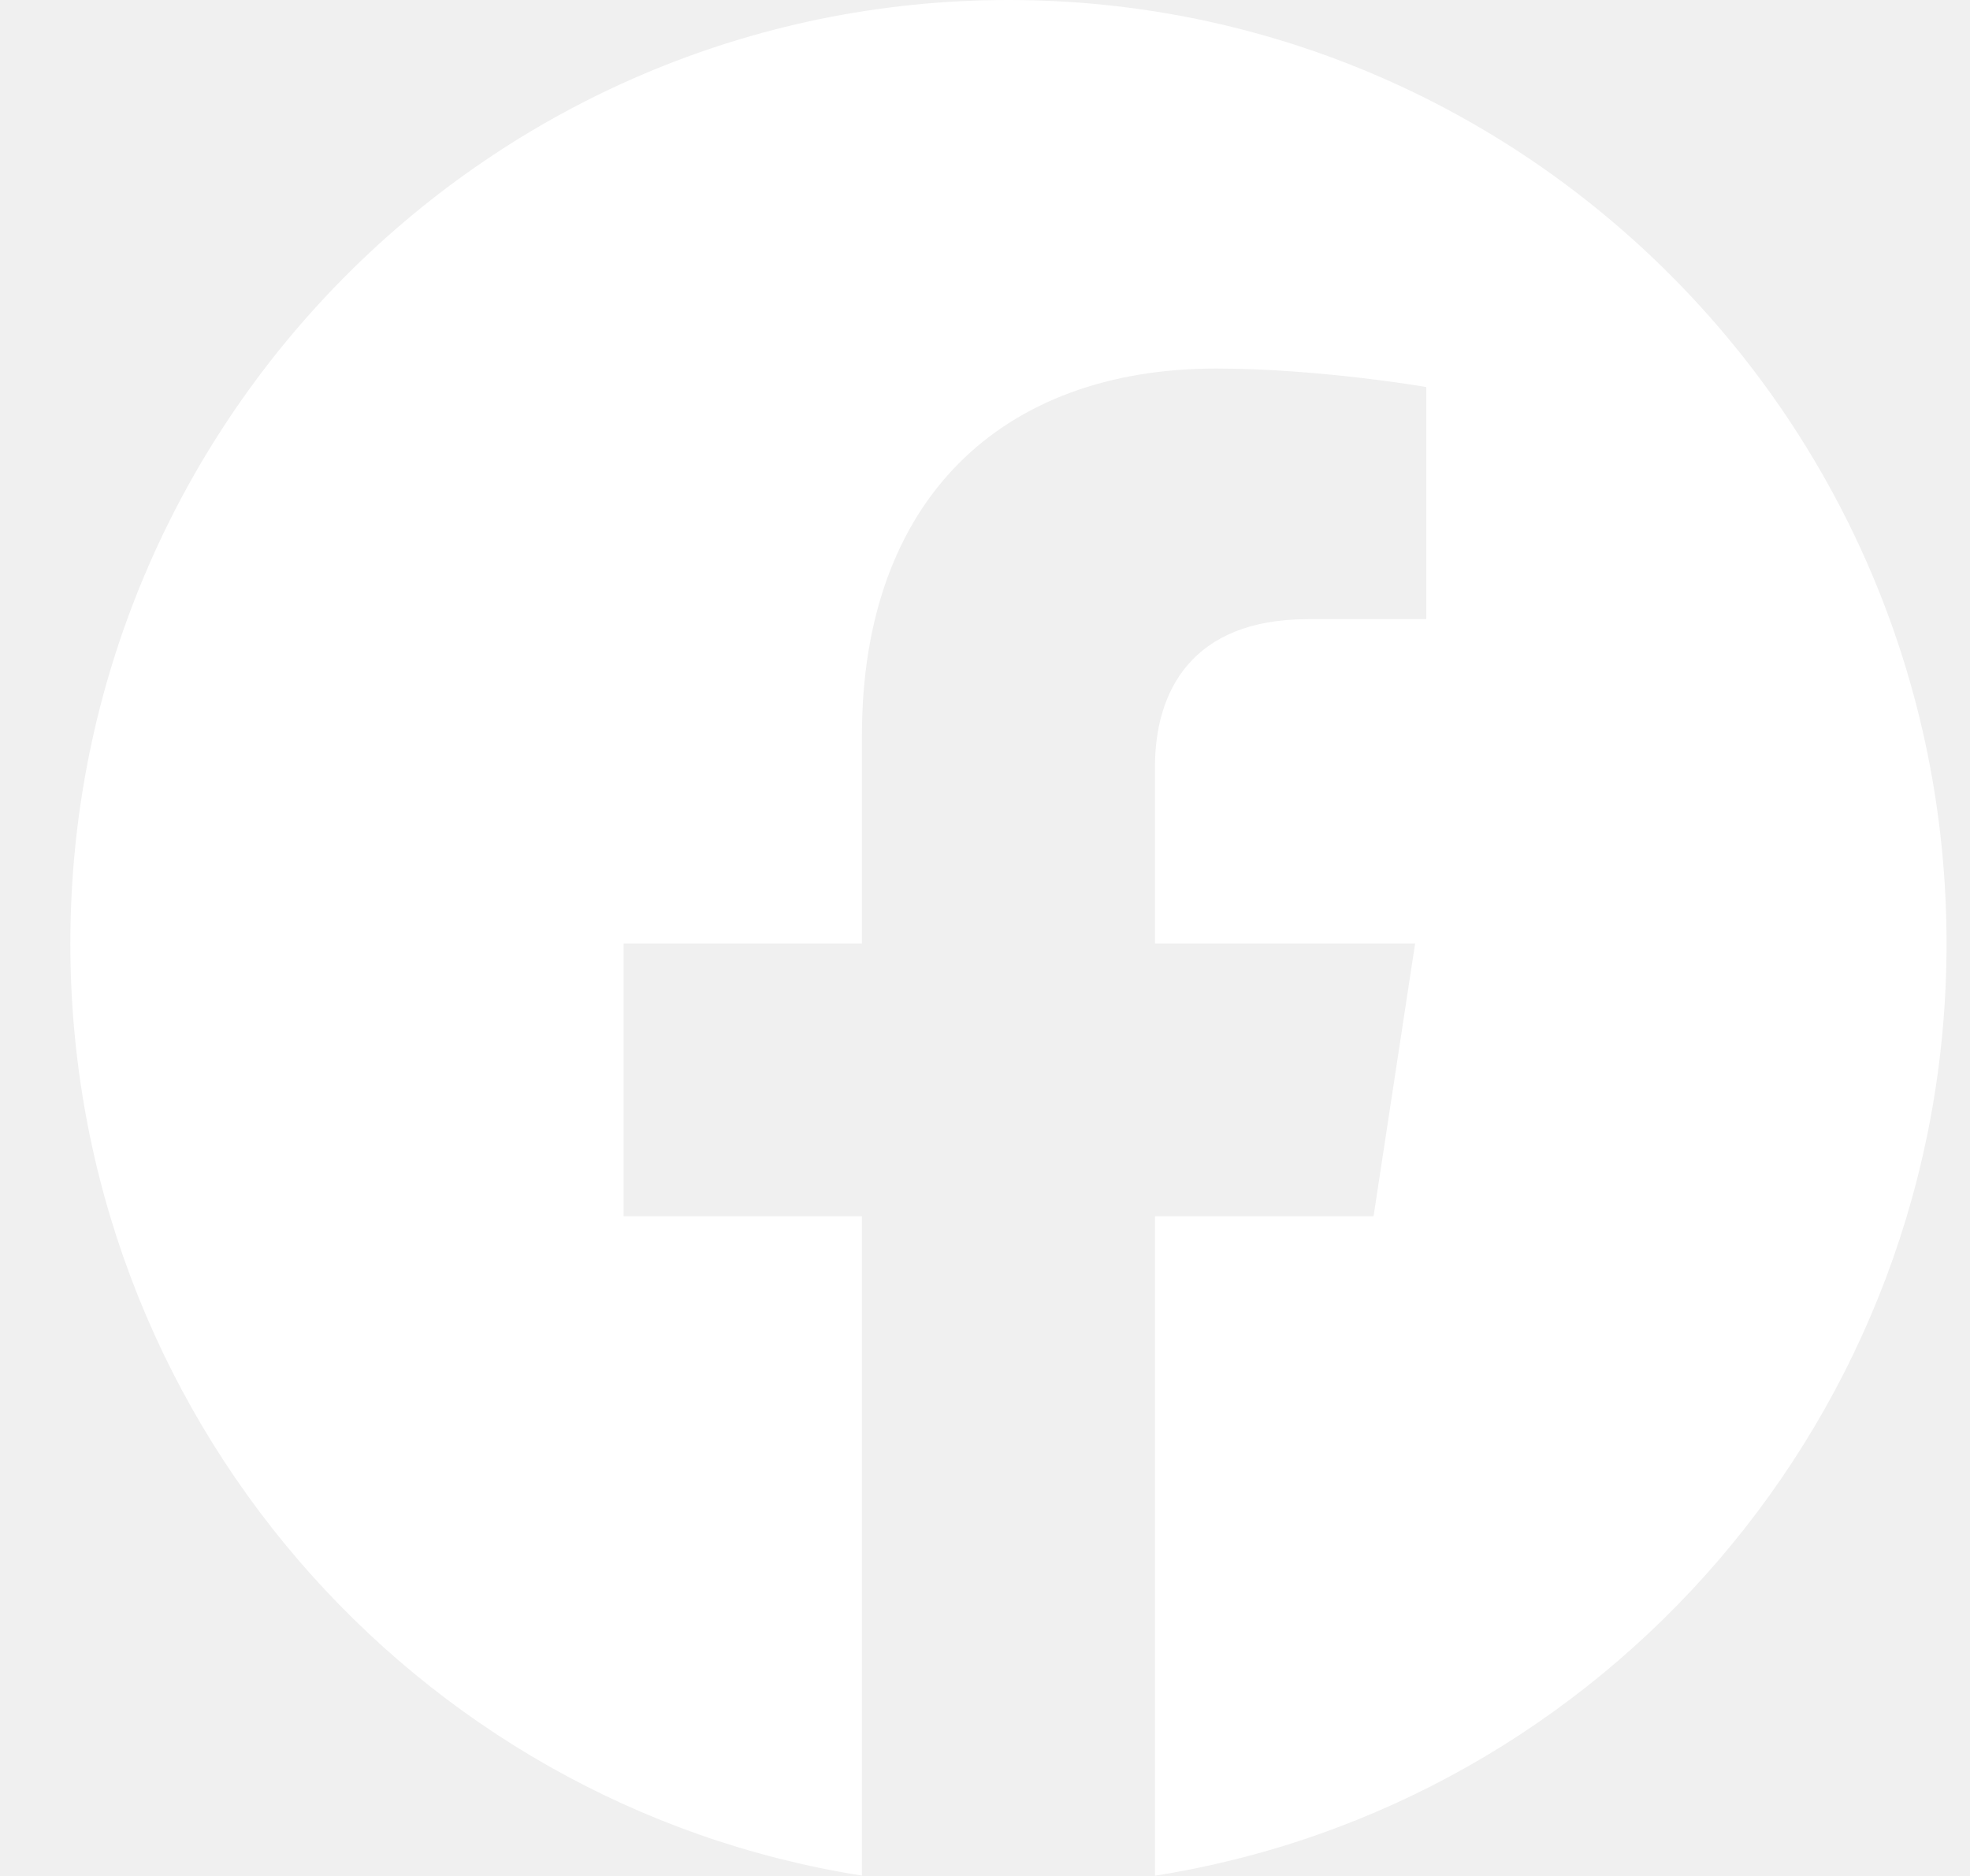
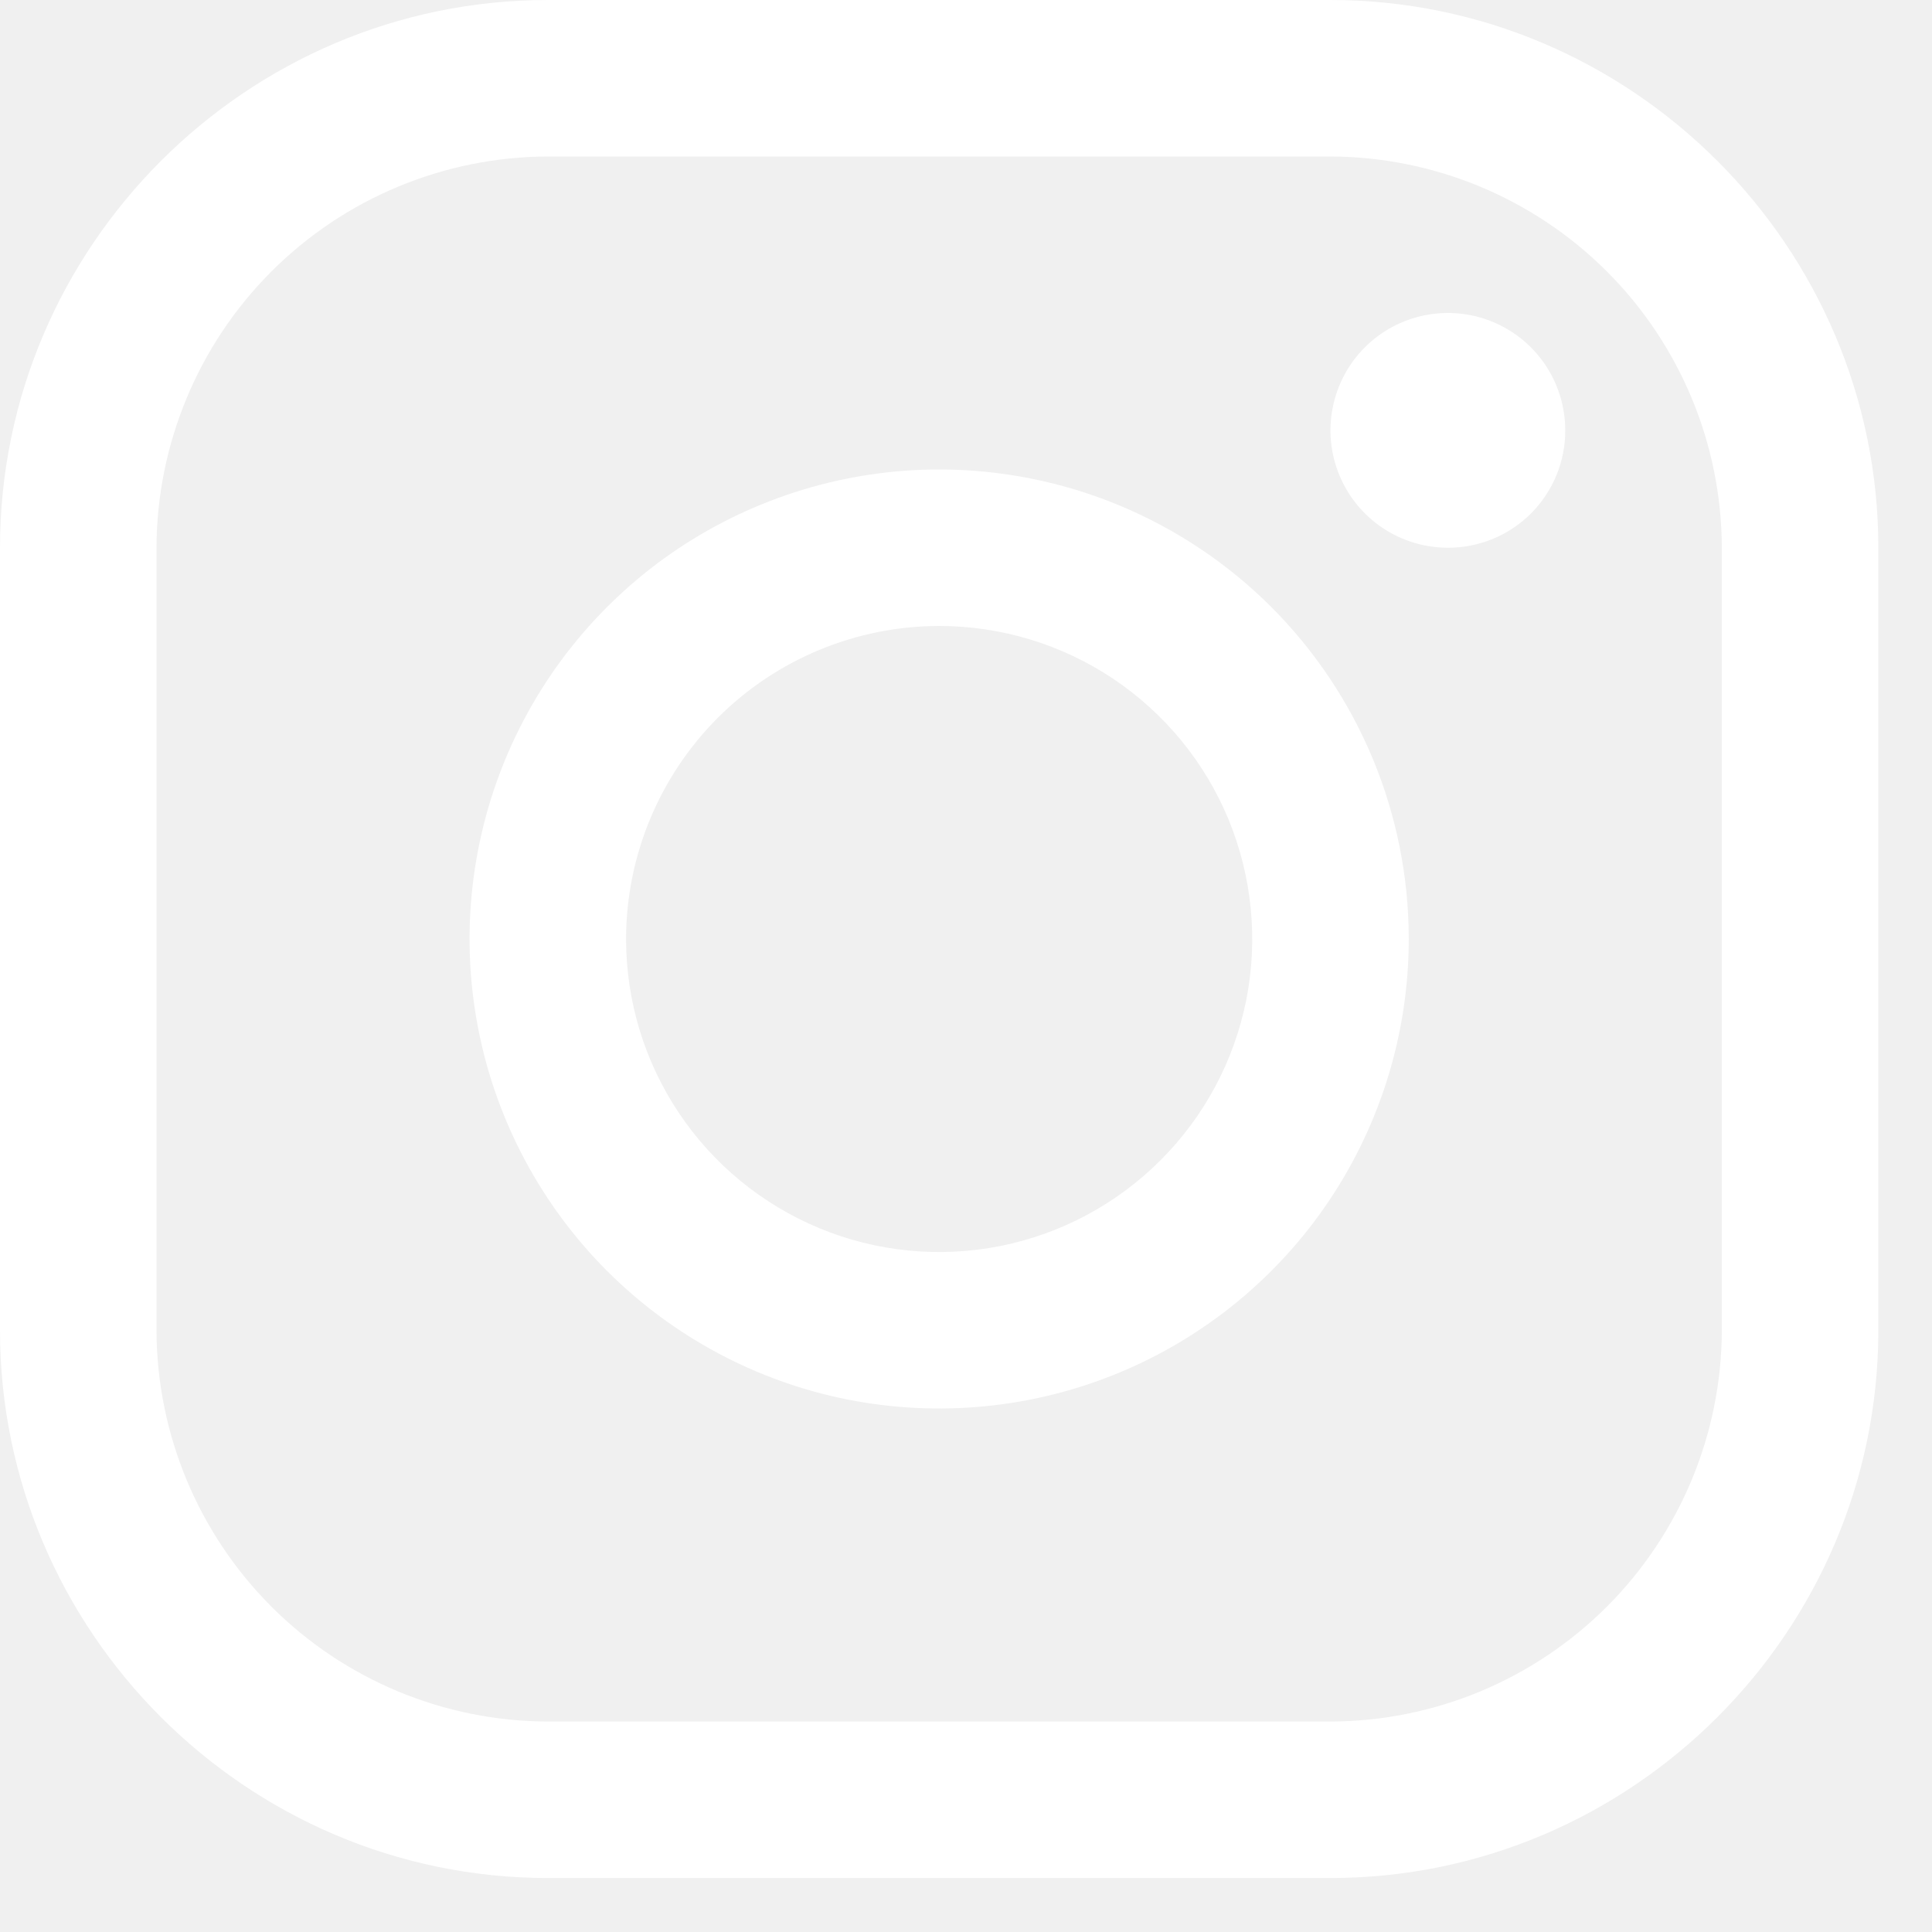
- <svg xmlns="http://www.w3.org/2000/svg" width="21" height="20" viewBox="0 0 21 20" fill="none">
-   <path fill-rule="evenodd" clip-rule="evenodd" d="M20.75 10.059C20.75 4.504 16.272 0 10.75 0C5.228 0 0.75 4.504 0.75 10.059C0.75 15.079 4.406 19.241 9.188 19.996V12.967H6.648V10.059H9.188V7.843C9.188 5.322 10.681 3.929 12.965 3.929C14.059 3.929 15.204 4.126 15.204 4.126V6.601H13.942C12.7 6.601 12.312 7.376 12.312 8.173V10.059H15.085L14.642 12.967H12.312V19.997C17.094 19.242 20.75 15.081 20.75 10.059Z" fill="white" />
+ <svg xmlns="http://www.w3.org/2000/svg" width="18" height="18" viewBox="0 0 18 18" fill="none">
+   <g clip-path="url(#clip0_570_10)">
+     <path d="M12.396 1.458C13.362 1.461 14.287 1.846 14.971 2.529C15.654 3.212 16.039 4.138 16.042 5.104V12.394C16.039 13.36 15.654 14.285 14.971 14.969C14.287 15.652 13.362 16.037 12.396 16.039H5.104C4.138 16.037 3.212 15.652 2.529 14.969C1.846 14.285 1.461 13.36 1.458 12.394V5.104C1.461 4.138 1.846 3.212 2.529 2.529C3.212 1.846 4.138 1.461 5.104 1.458H12.396ZM12.396 0H5.104C2.297 0 0 2.297 0 5.104V12.394C0 15.201 2.297 17.497 5.104 17.497H12.396C15.203 17.497 17.5 15.201 17.5 12.394V5.104C17.5 2.297 15.203 0 12.396 0Z" fill="white" />
+     <path d="M13.489 5.103C13.273 5.103 13.062 5.039 12.882 4.919C12.702 4.799 12.562 4.628 12.479 4.428C12.396 4.228 12.374 4.008 12.417 3.796C12.459 3.584 12.563 3.389 12.716 3.236C12.869 3.083 13.064 2.979 13.276 2.937C13.488 2.895 13.708 2.916 13.908 2.999C14.108 3.082 14.279 3.222 14.399 3.402C14.519 3.582 14.583 3.793 14.583 4.01C14.584 4.153 14.555 4.296 14.501 4.428C14.446 4.561 14.365 4.682 14.264 4.784C14.162 4.885 14.041 4.966 13.908 5.021C13.775 5.075 13.633 5.104 13.489 5.103ZM8.75 5.832C9.327 5.832 9.891 6.003 10.37 6.323C10.85 6.644 11.224 7.099 11.445 7.632C11.665 8.165 11.723 8.752 11.611 9.317C11.498 9.883 11.22 10.403 10.812 10.81C10.405 11.218 9.885 11.496 9.319 11.609C8.753 11.721 8.167 11.664 7.634 11.443C7.101 11.222 6.645 10.848 6.325 10.369C6.004 9.889 5.833 9.325 5.833 8.748C5.834 7.975 6.142 7.234 6.688 6.687C7.235 6.14 7.977 5.833 8.75 5.832ZM8.75 4.374C7.885 4.374 7.039 4.631 6.319 5.111C5.6 5.592 5.039 6.275 4.708 7.074C4.377 7.874 4.29 8.753 4.459 9.602C4.628 10.45 5.045 11.23 5.656 11.841C6.268 12.453 7.048 12.87 7.896 13.039C8.745 13.207 9.625 13.121 10.424 12.79C11.224 12.459 11.907 11.898 12.388 11.179C12.868 10.459 13.125 9.614 13.125 8.748C13.125 7.588 12.664 6.476 11.844 5.655C11.023 4.835 9.91 4.374 8.75 4.374Z" fill="white" />
+   </g>
+   <defs>
+     <clipPath id="clip0_570_10">
+       <rect width="18" height="18" fill="white" />
+     </clipPath>
+   </defs>
</svg>
